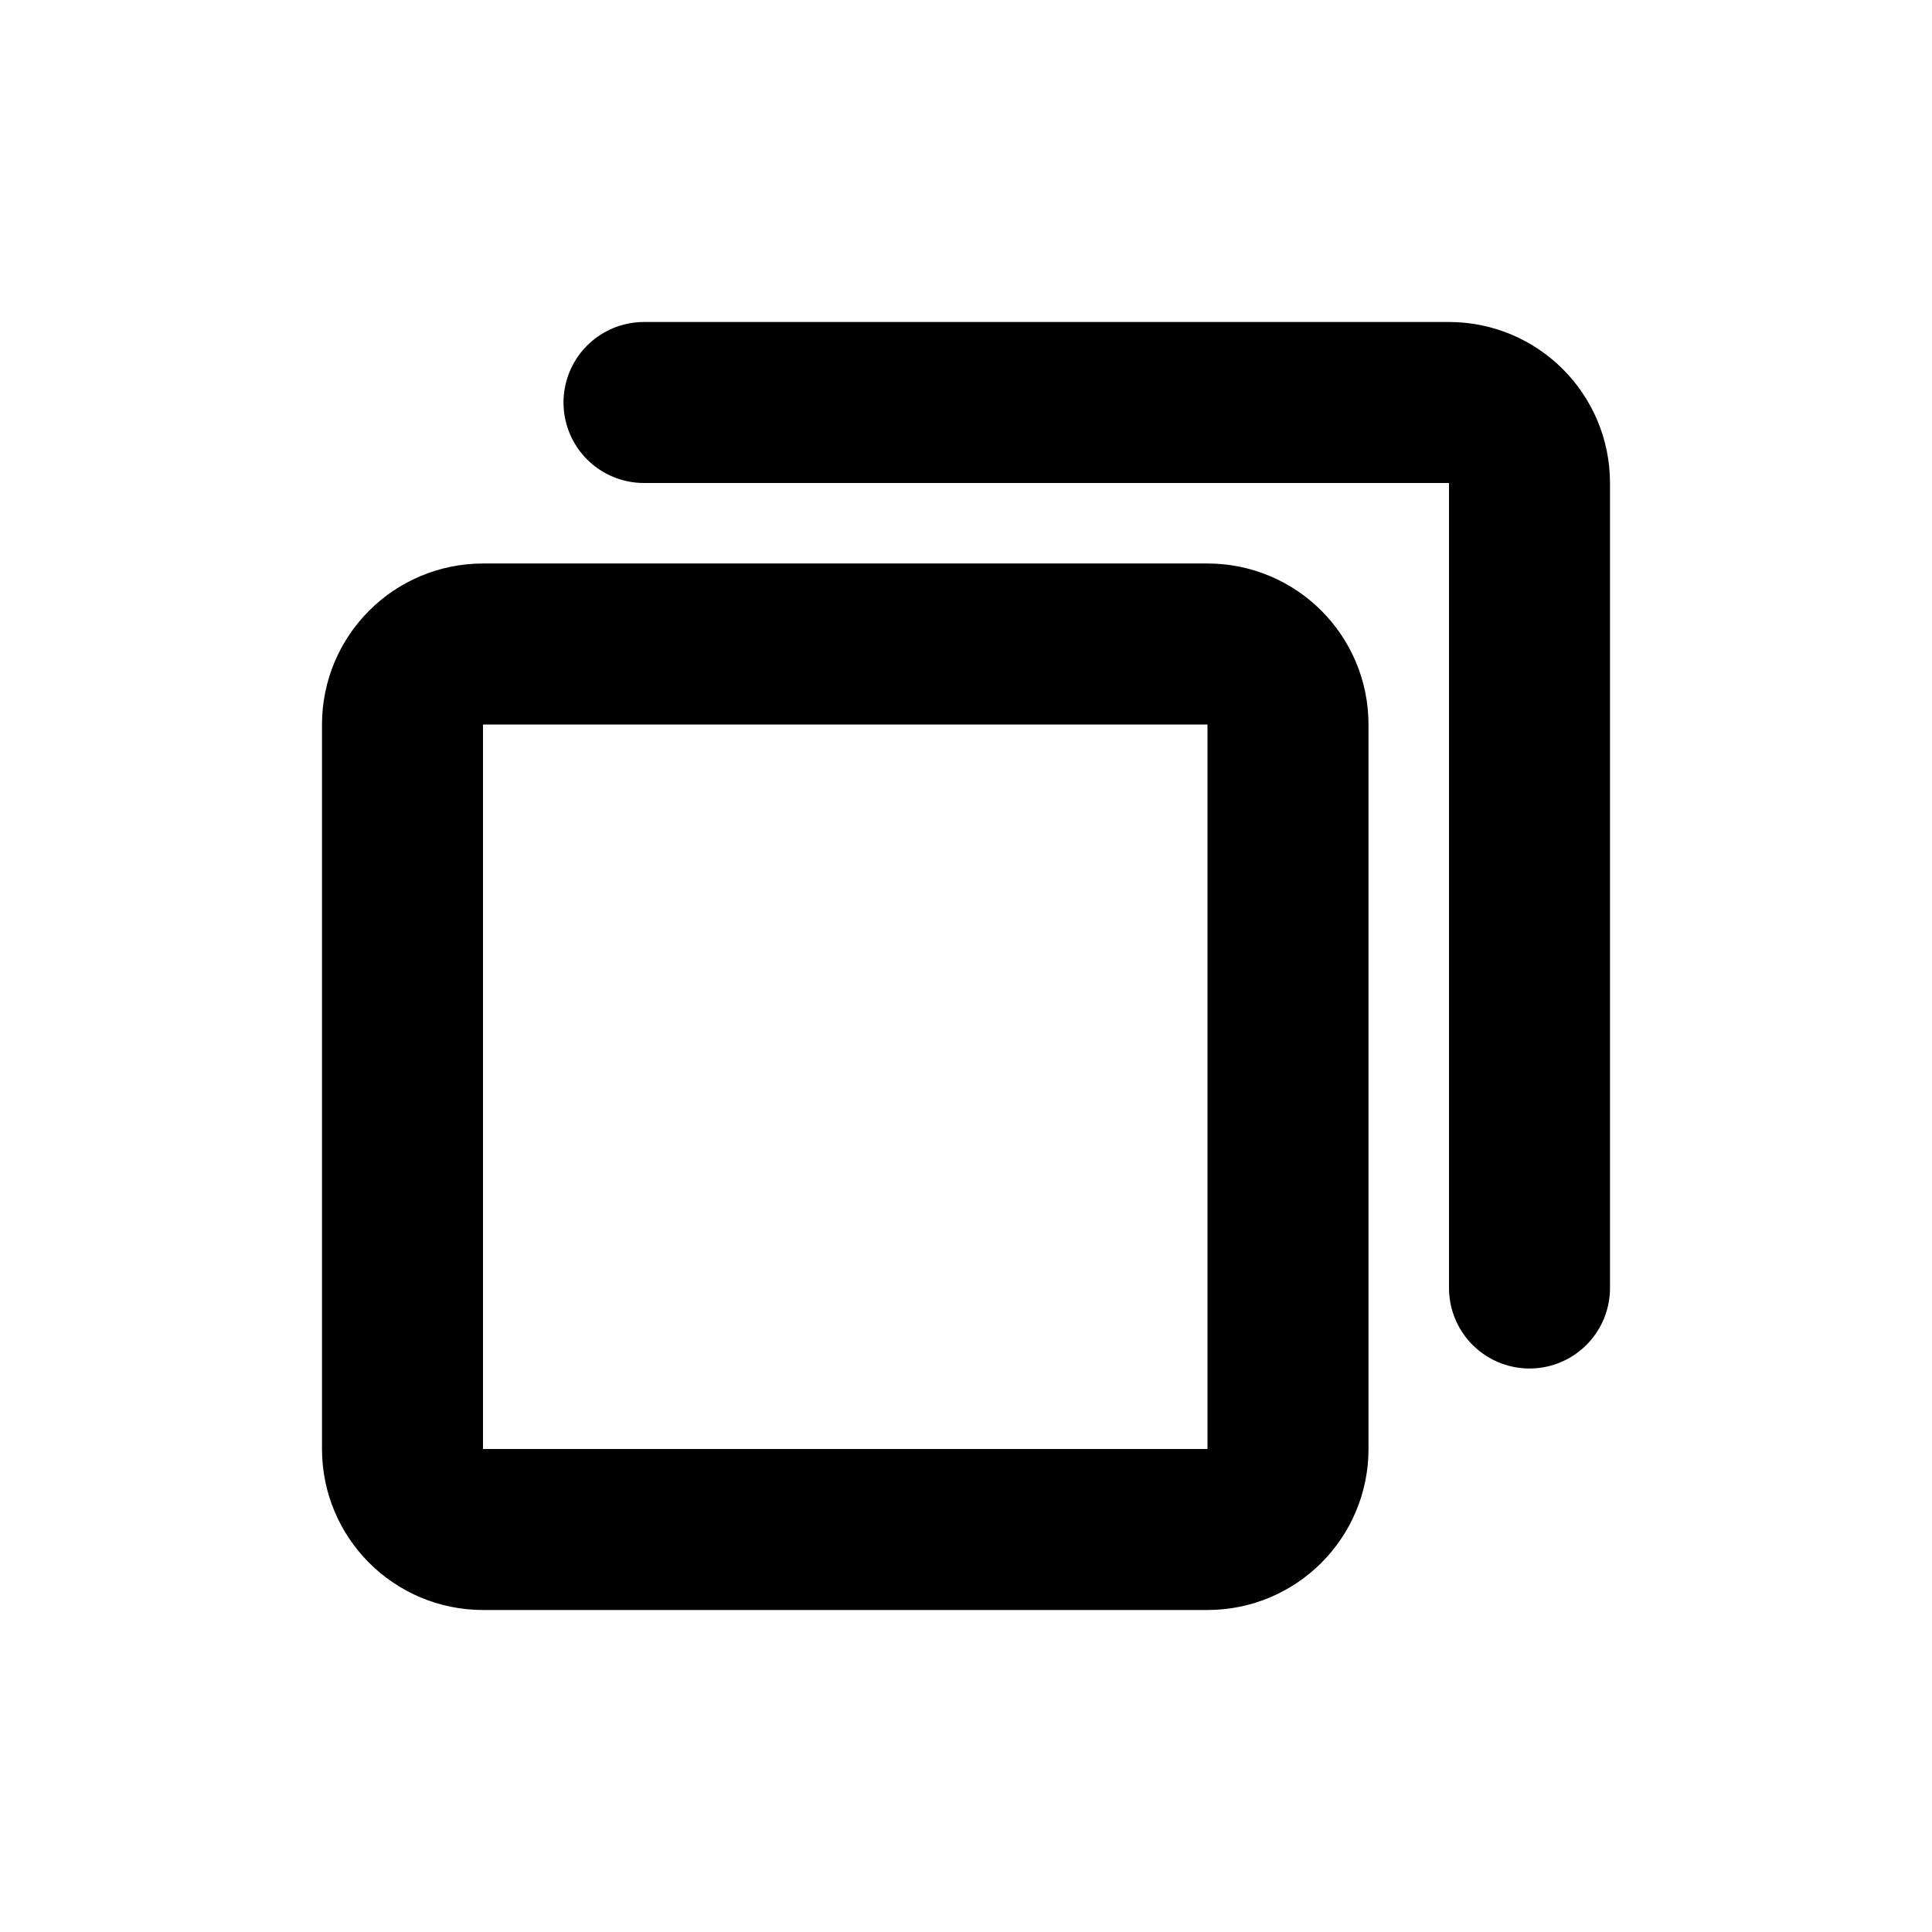
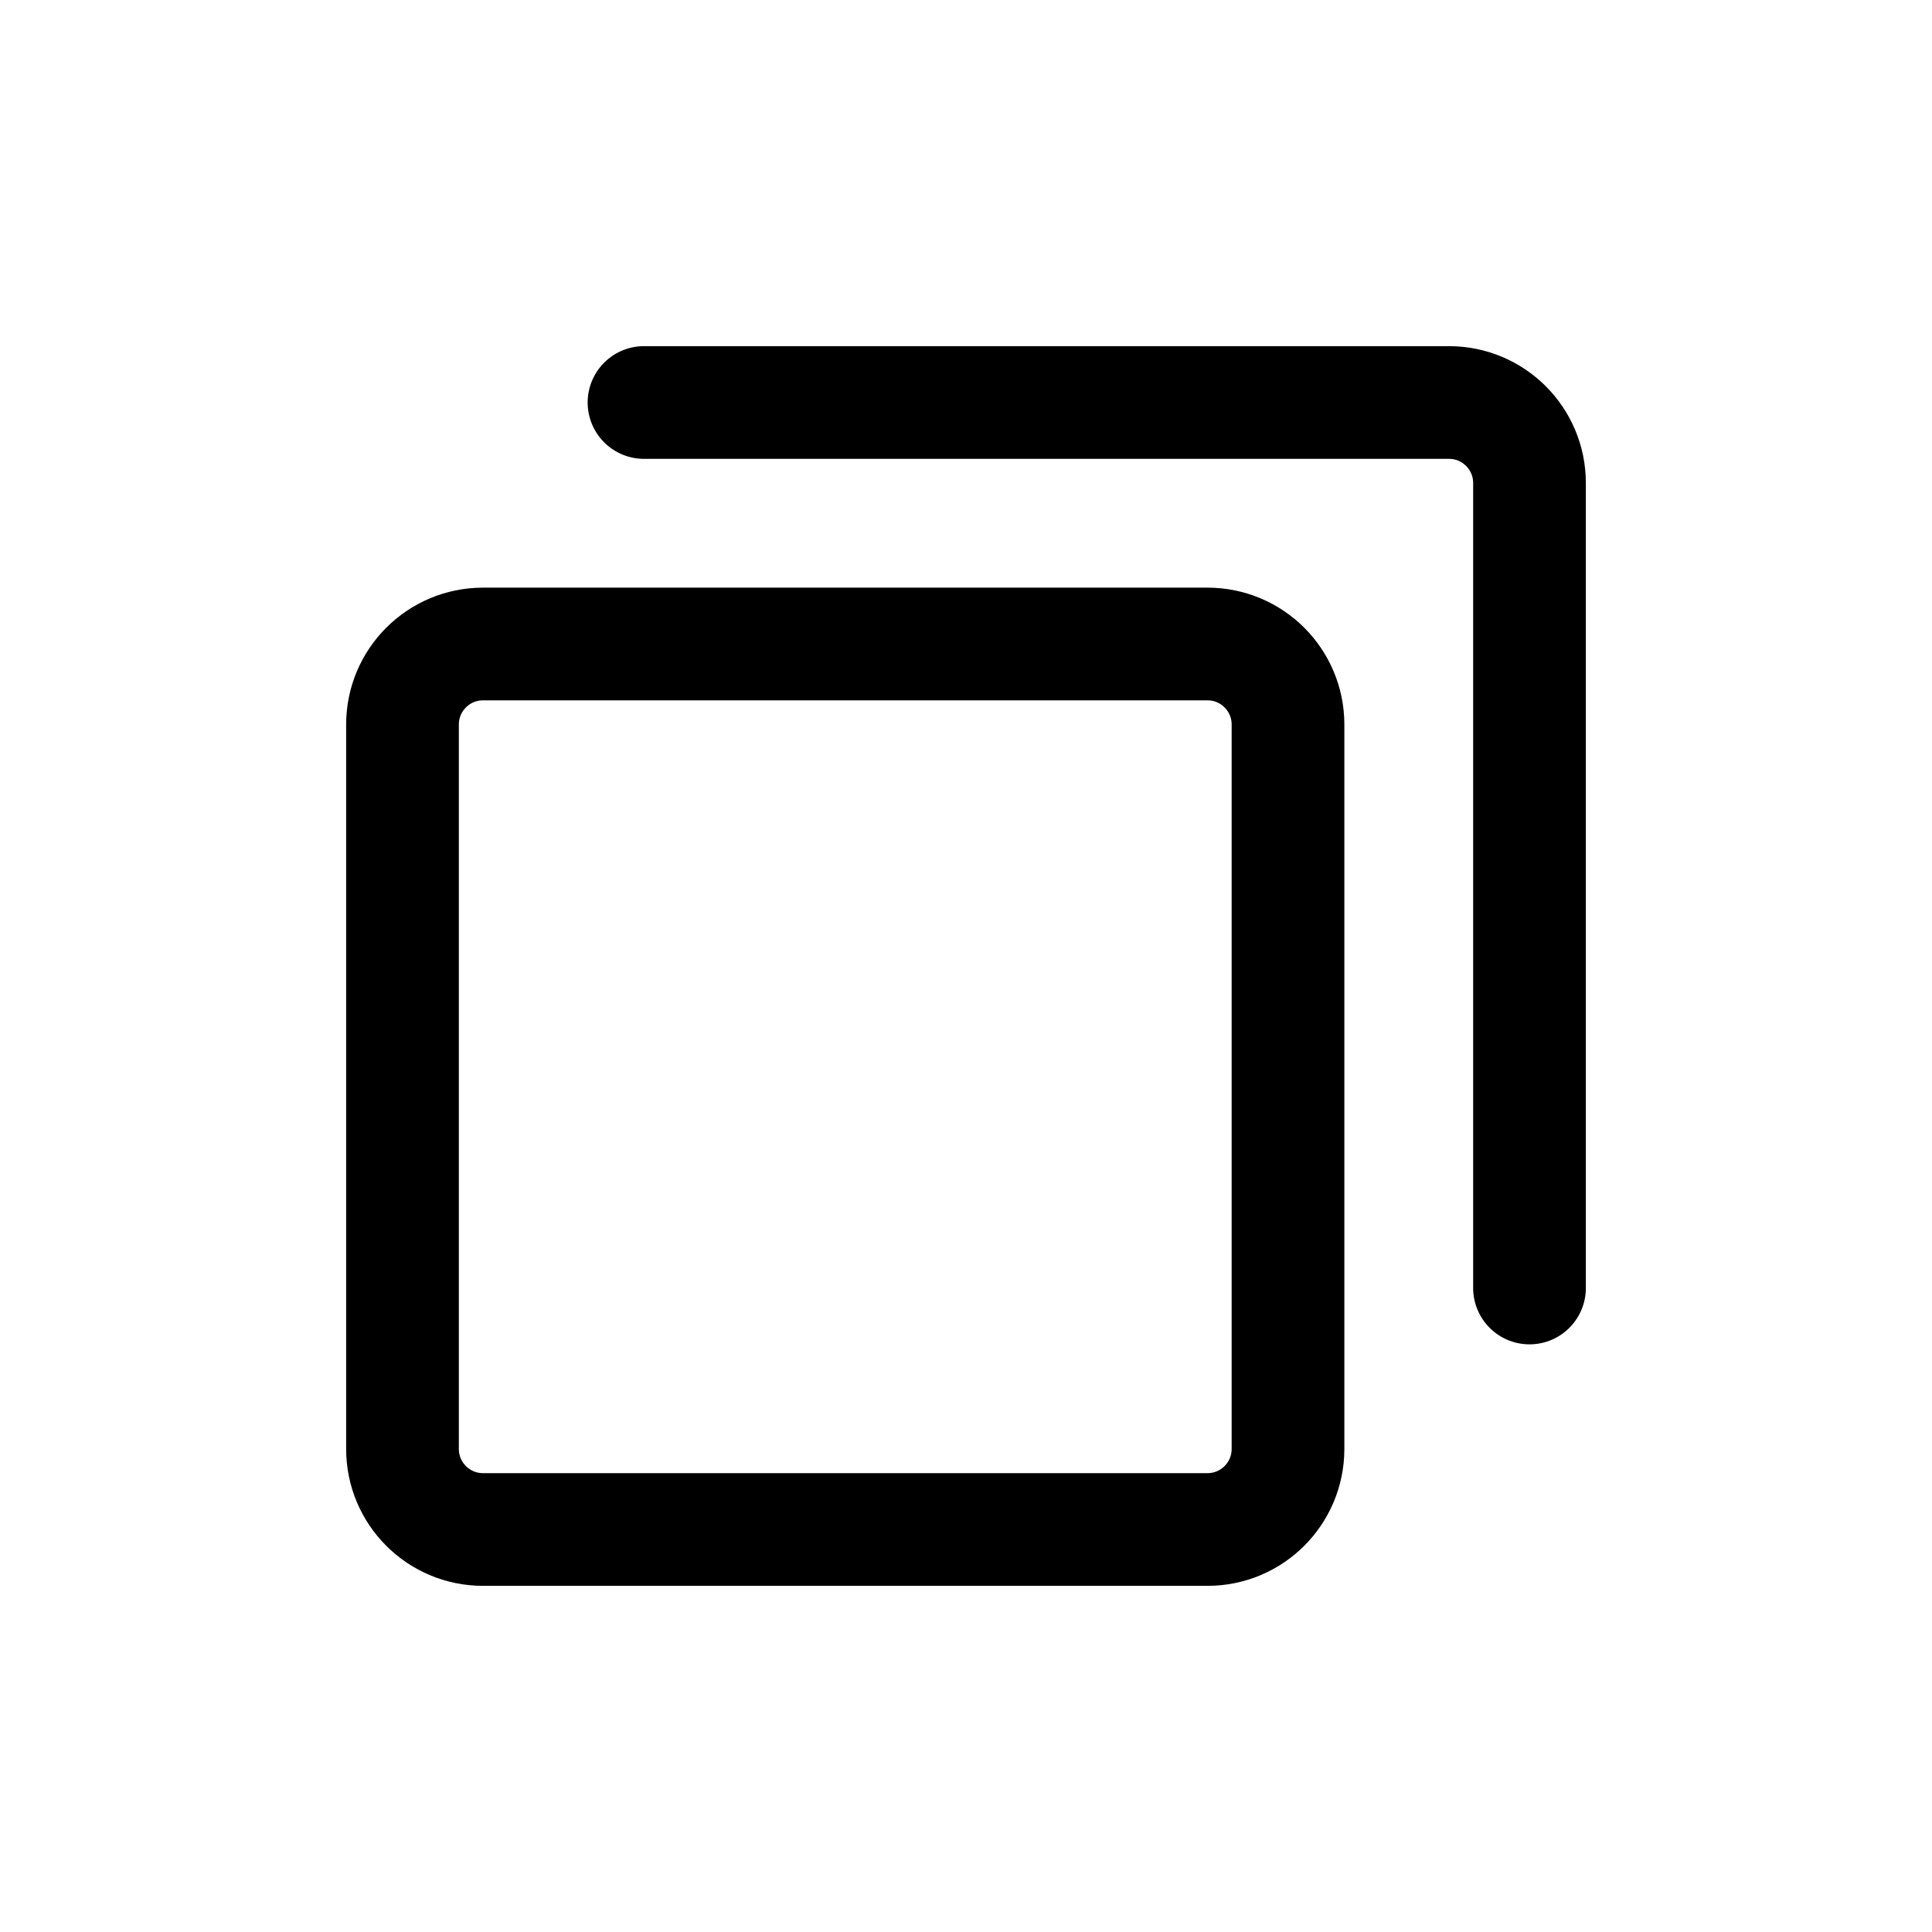
<svg xmlns="http://www.w3.org/2000/svg" viewBox="0 0 24 24" fill="currentColor">
-   <g fill="none" stroke="currentColor" stroke-width="2" stroke-linecap="round" stroke-linejoin="round">
+   <g fill="none" stroke="currentColor" stroke-width="1.4" stroke-linecap="round" stroke-linejoin="round">
    <rect x="5" y="8" width="11" height="11" rx="1" />
    <path d="M8 5h10a1 1 0 0 1 1 1v10" />
  </g>
</svg>
